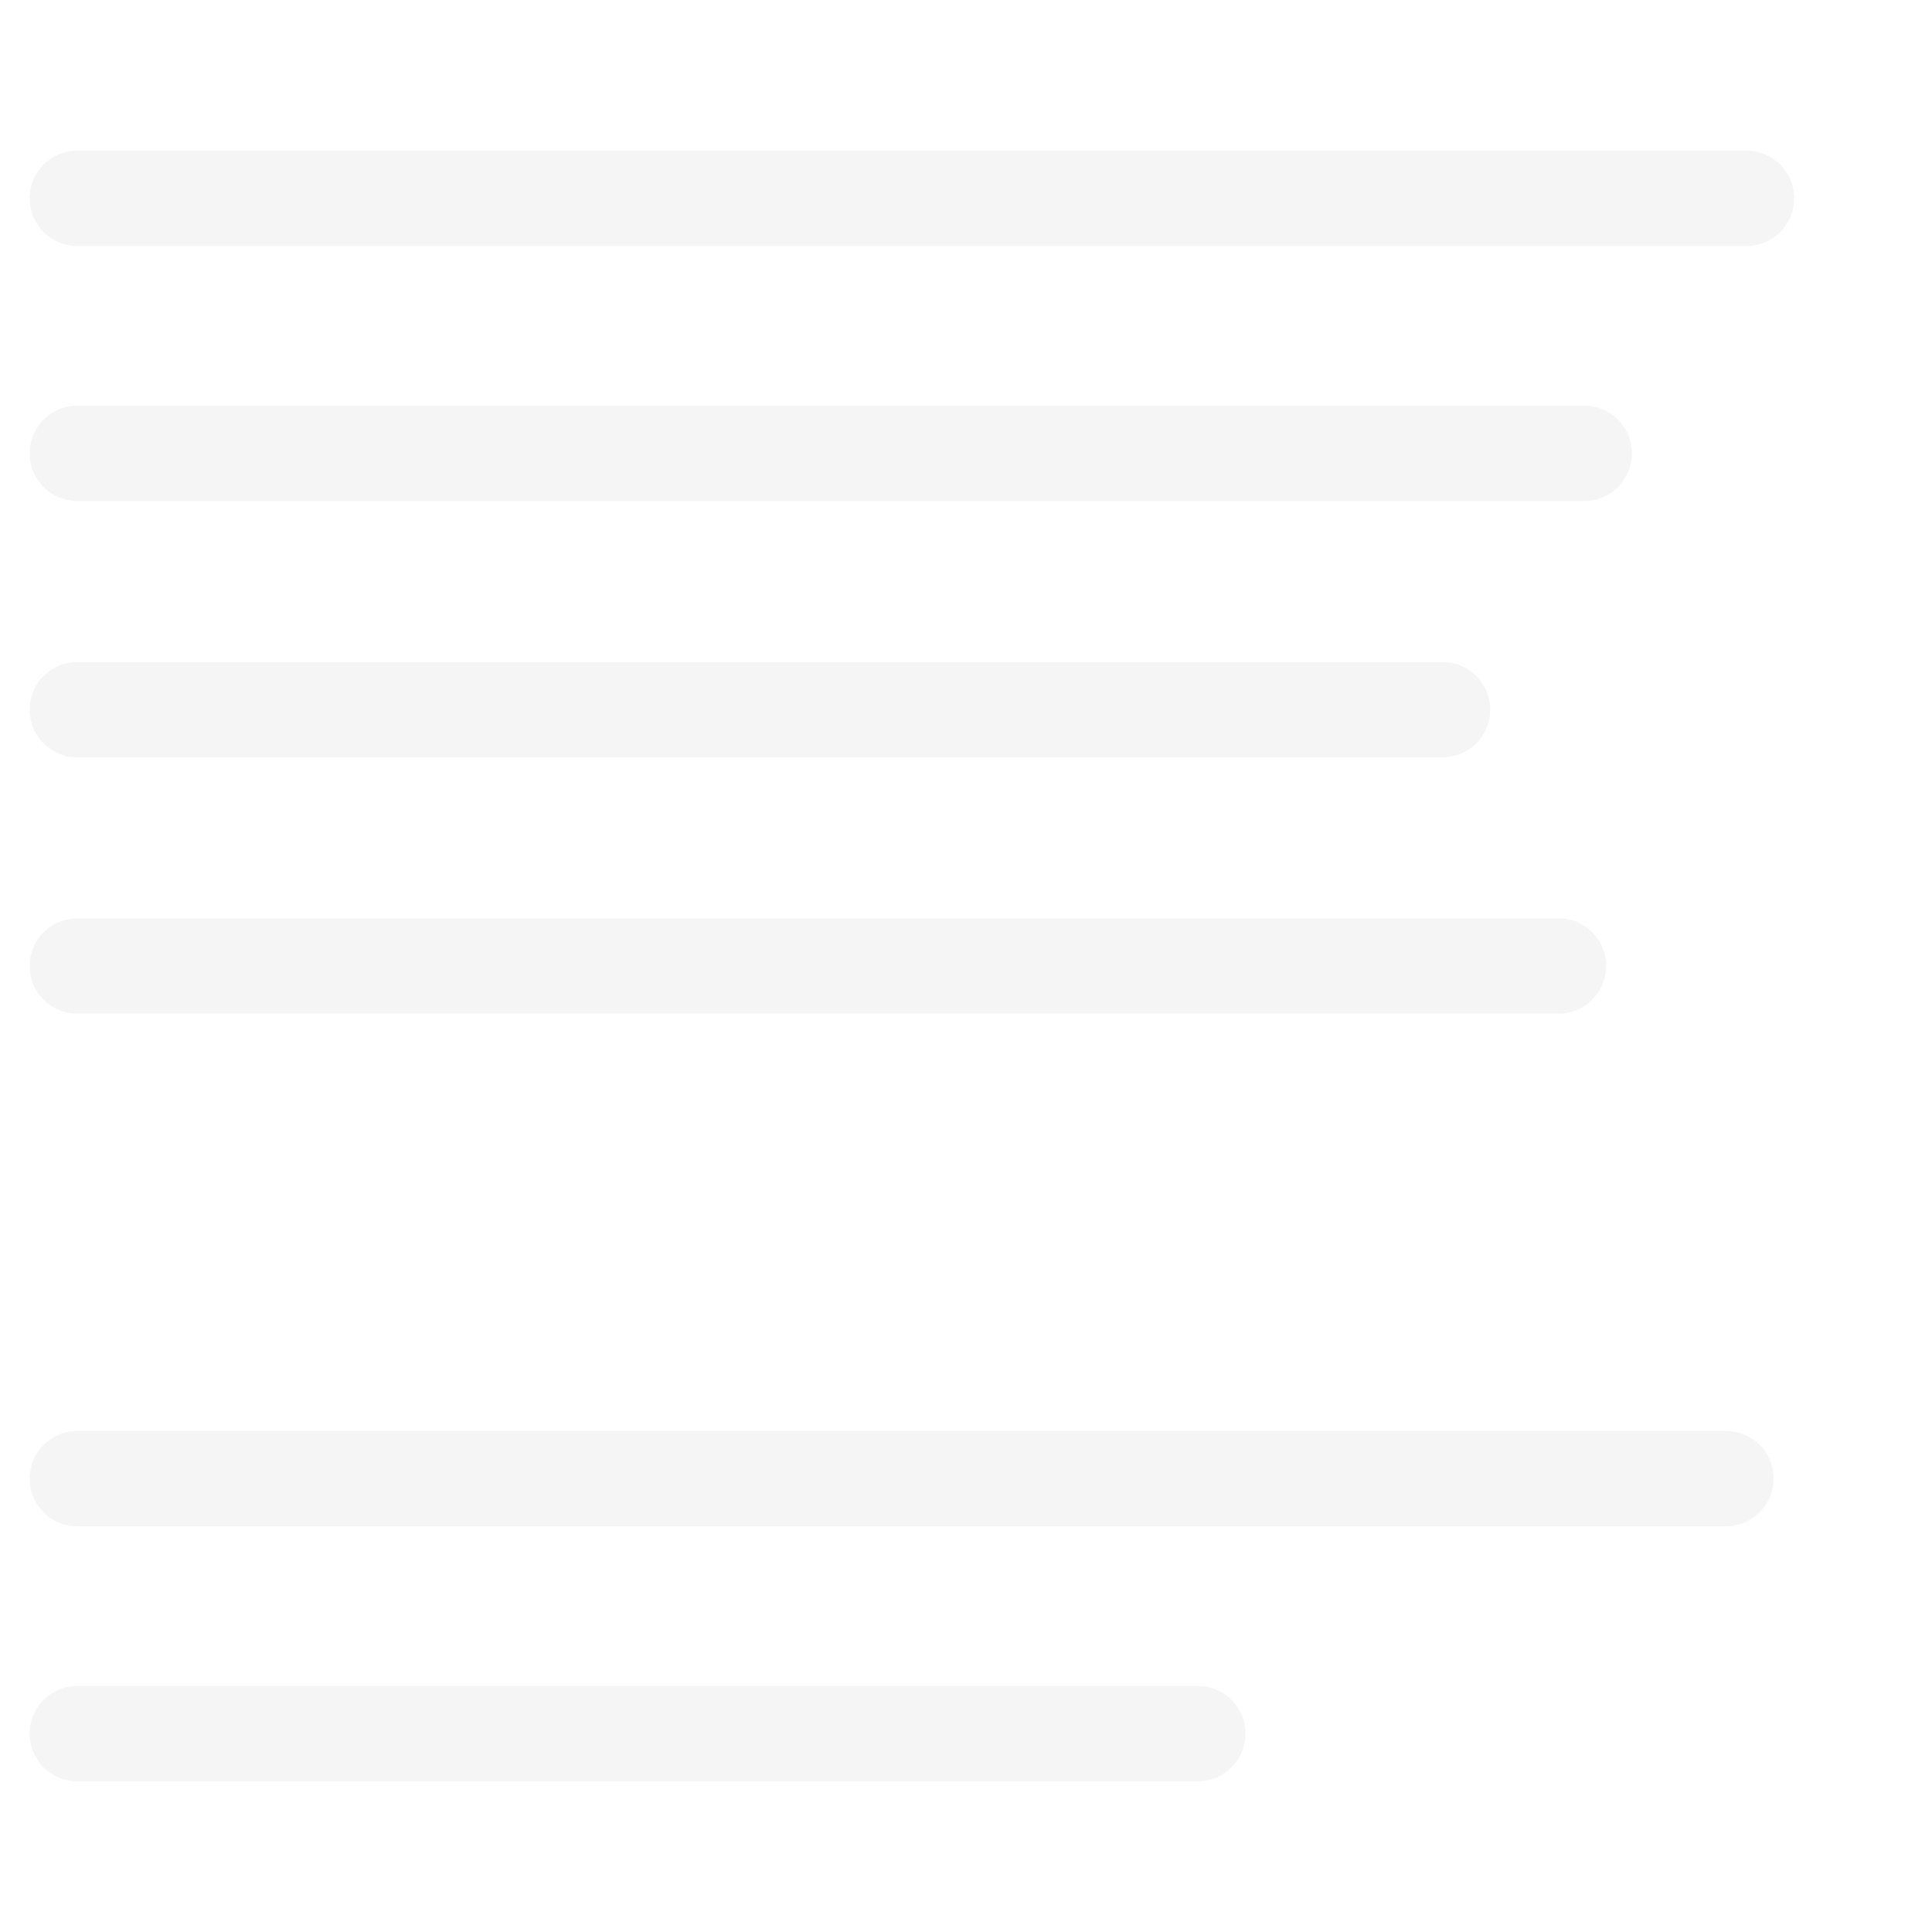
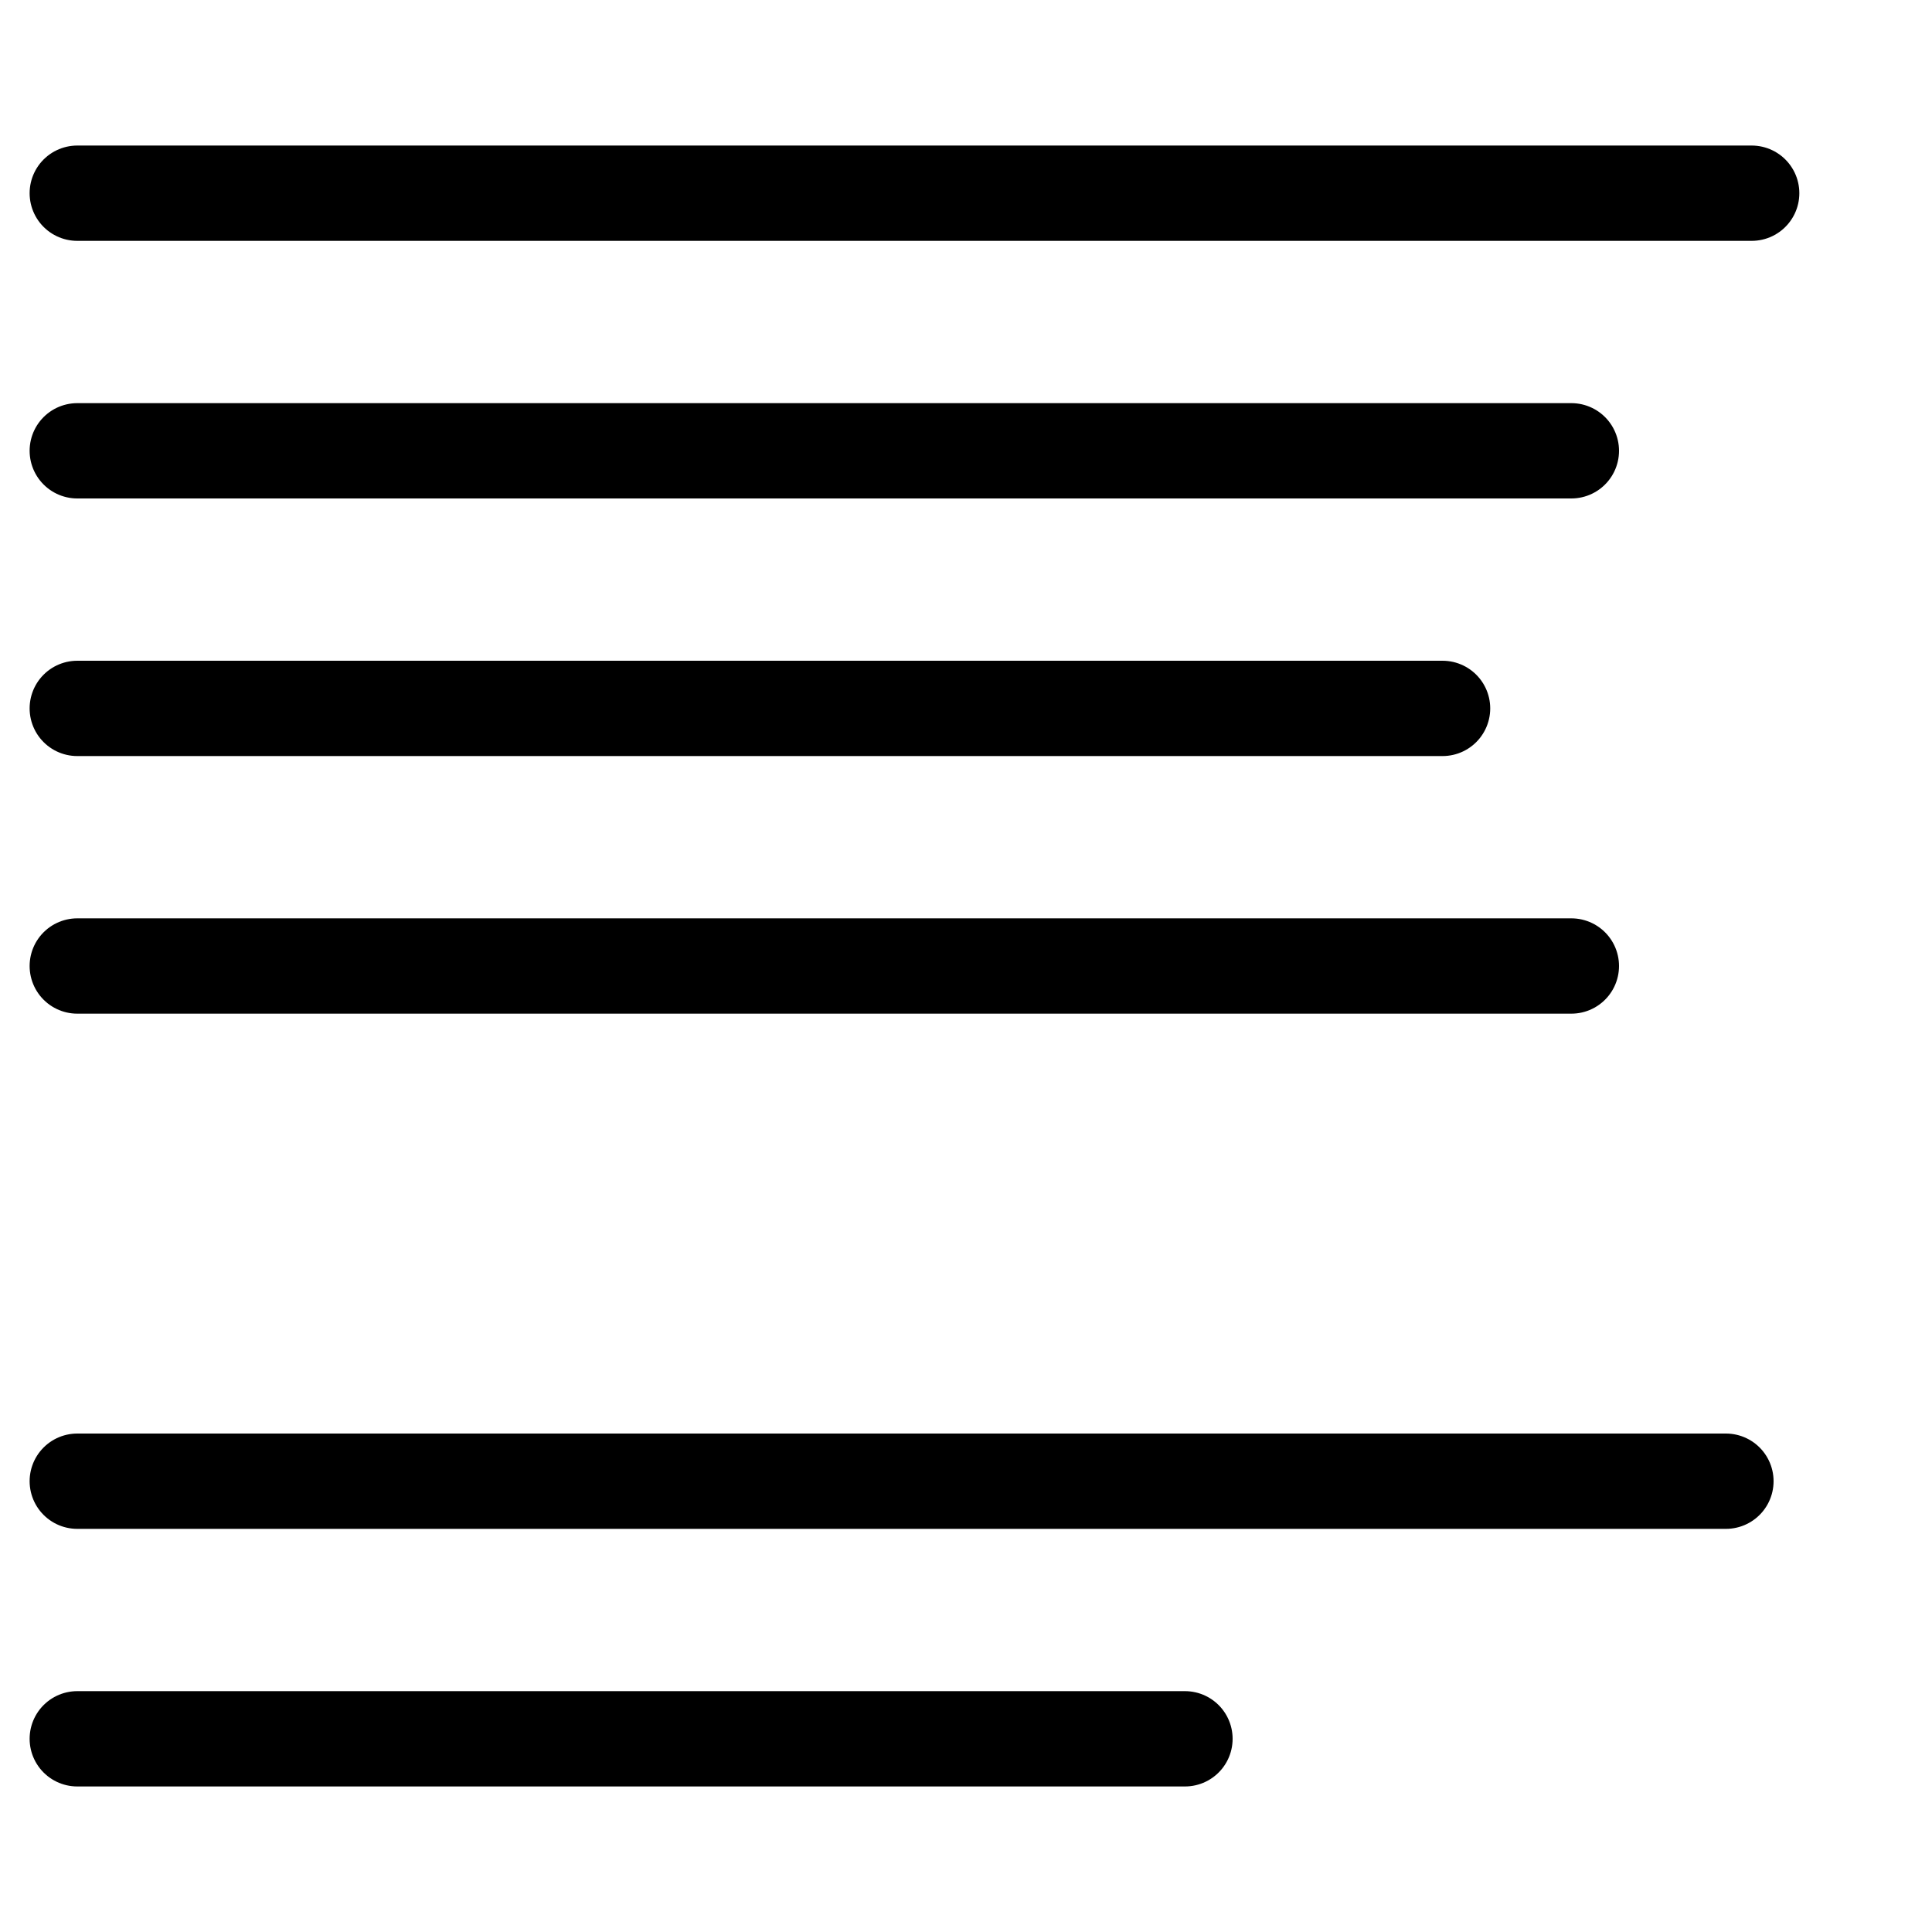
- <svg xmlns="http://www.w3.org/2000/svg" id="Layer_1" data-name="Layer 1" viewBox="0 0 15 15">
-   <defs>
-     <style>
-       .cls-1 {
-         fill: #f5f5f5;
-         stroke: #f5f5f5;
-         stroke-linecap: round;
-         stroke-miterlimit: 10;
-         stroke-width: .74px;
-       }
-     </style>
-   </defs>
-   <path class="cls-1" d="m.6,11.48h6.4c1.66,0,3.76,0,6.4,0" />
-   <path class="cls-1" d="m.6,7.5h5.75c1.49,0,3.38,0,5.75,0" />
-   <path class="cls-1" d="m.6,5.51h5.3c1.38,0,3.11,0,5.3,0" />
-   <path class="cls-1" d="m.6,3.52h5.85c1.52,0,3.44,0,5.85,0" />
-   <path class="cls-1" d="m.6,1.54h6.48c1.68,0,3.81,0,6.48,0" />
-   <path class="cls-1" d="m.6,13.46h4.35c1.13,0,2.56,0,4.35,0" />
+ <svg xmlns="http://www.w3.org/2000/svg" version="1.1" id="Layer_1" x="0px" y="0px" viewBox="0 0 15 15" style="enable-background:new 0 0 15 15;" xml:space="preserve">
+   <style type="text/css">
+ 	.st0{stroke:#000000;stroke-width:0.74;stroke-linecap:round;stroke-miterlimit:10;}
+ </style>
+   <path class="st0" d="M0.6,11.5H7c1.7,0,3.8,0,6.4,0" />
+   <path class="st0" d="M0.6,7.5h5.8c1.5,0,3.4,0,5.8,0" />
+   <path class="st0" d="M0.6,5.5h5.3c1.4,0,3.1,0,5.3,0" />
+   <path class="st0" d="M0.6,3.5h5.8c1.5,0,3.4,0,5.8,0" />
+   <path class="st0" d="M0.6,1.5h6.5c1.7,0,3.8,0,6.5,0" />
+   <path class="st0" d="M0.6,13.5h4.3c1.1,0,2.6,0,4.3,0" />
</svg>
